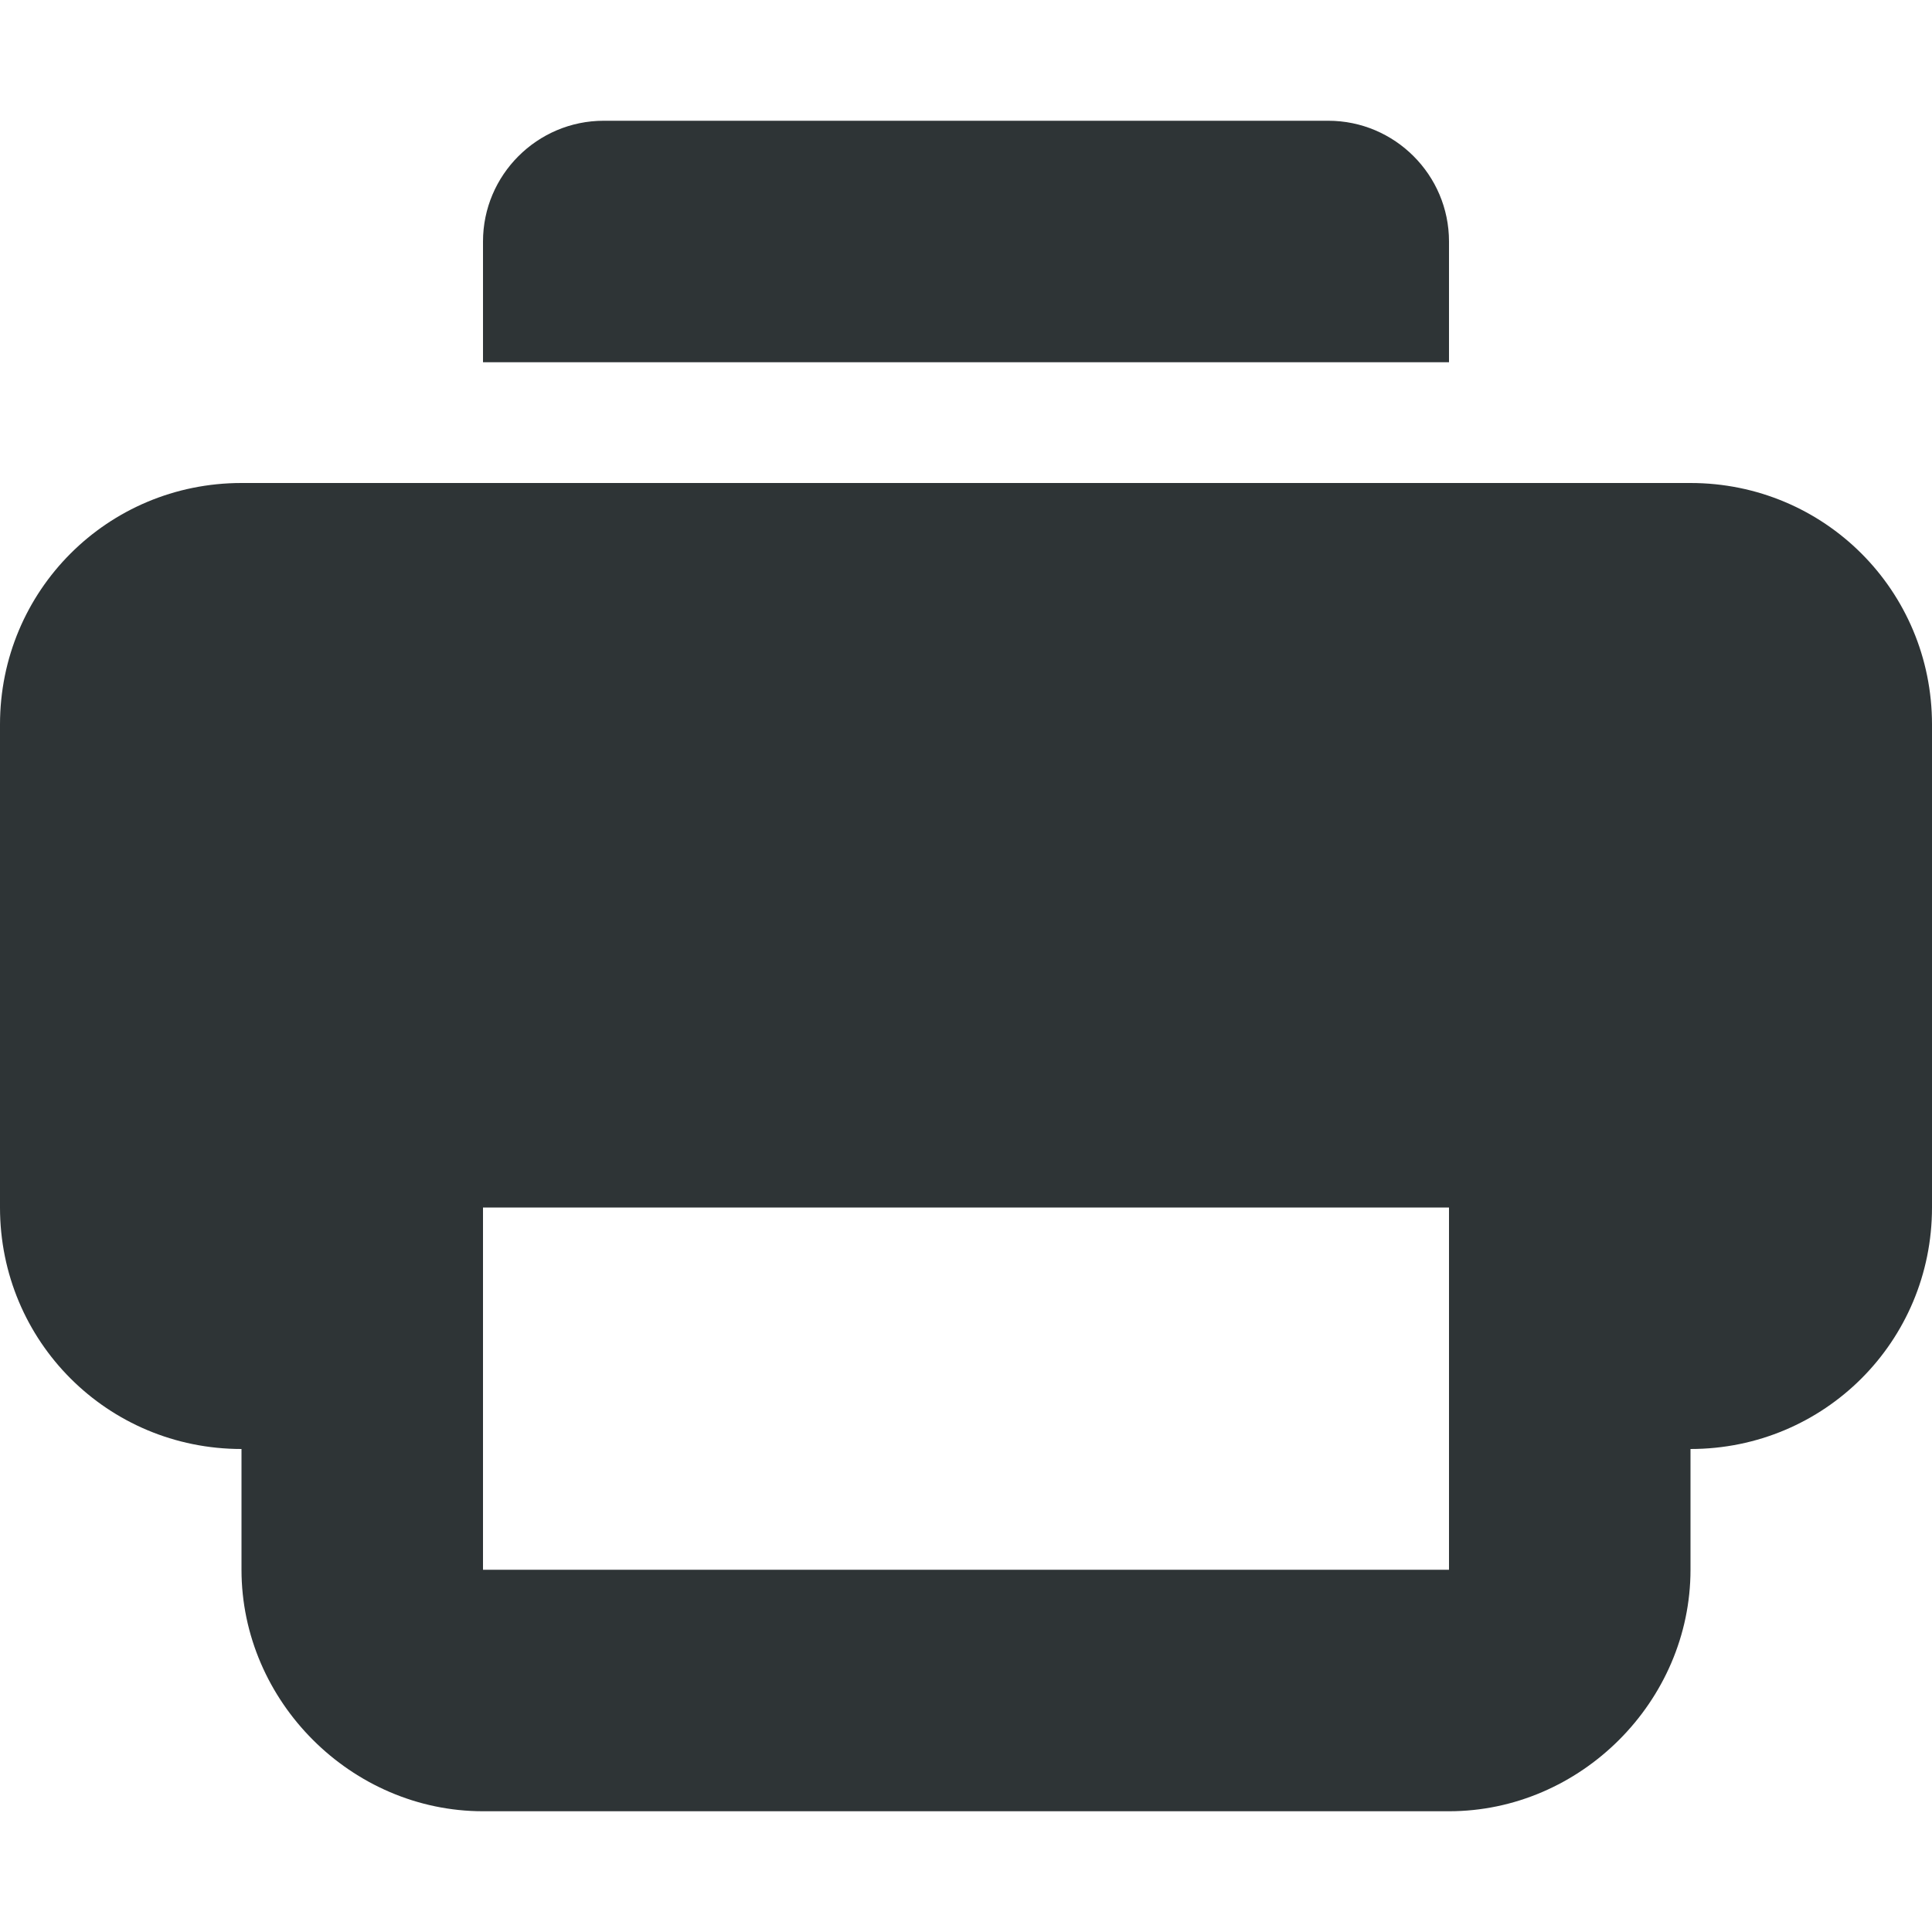
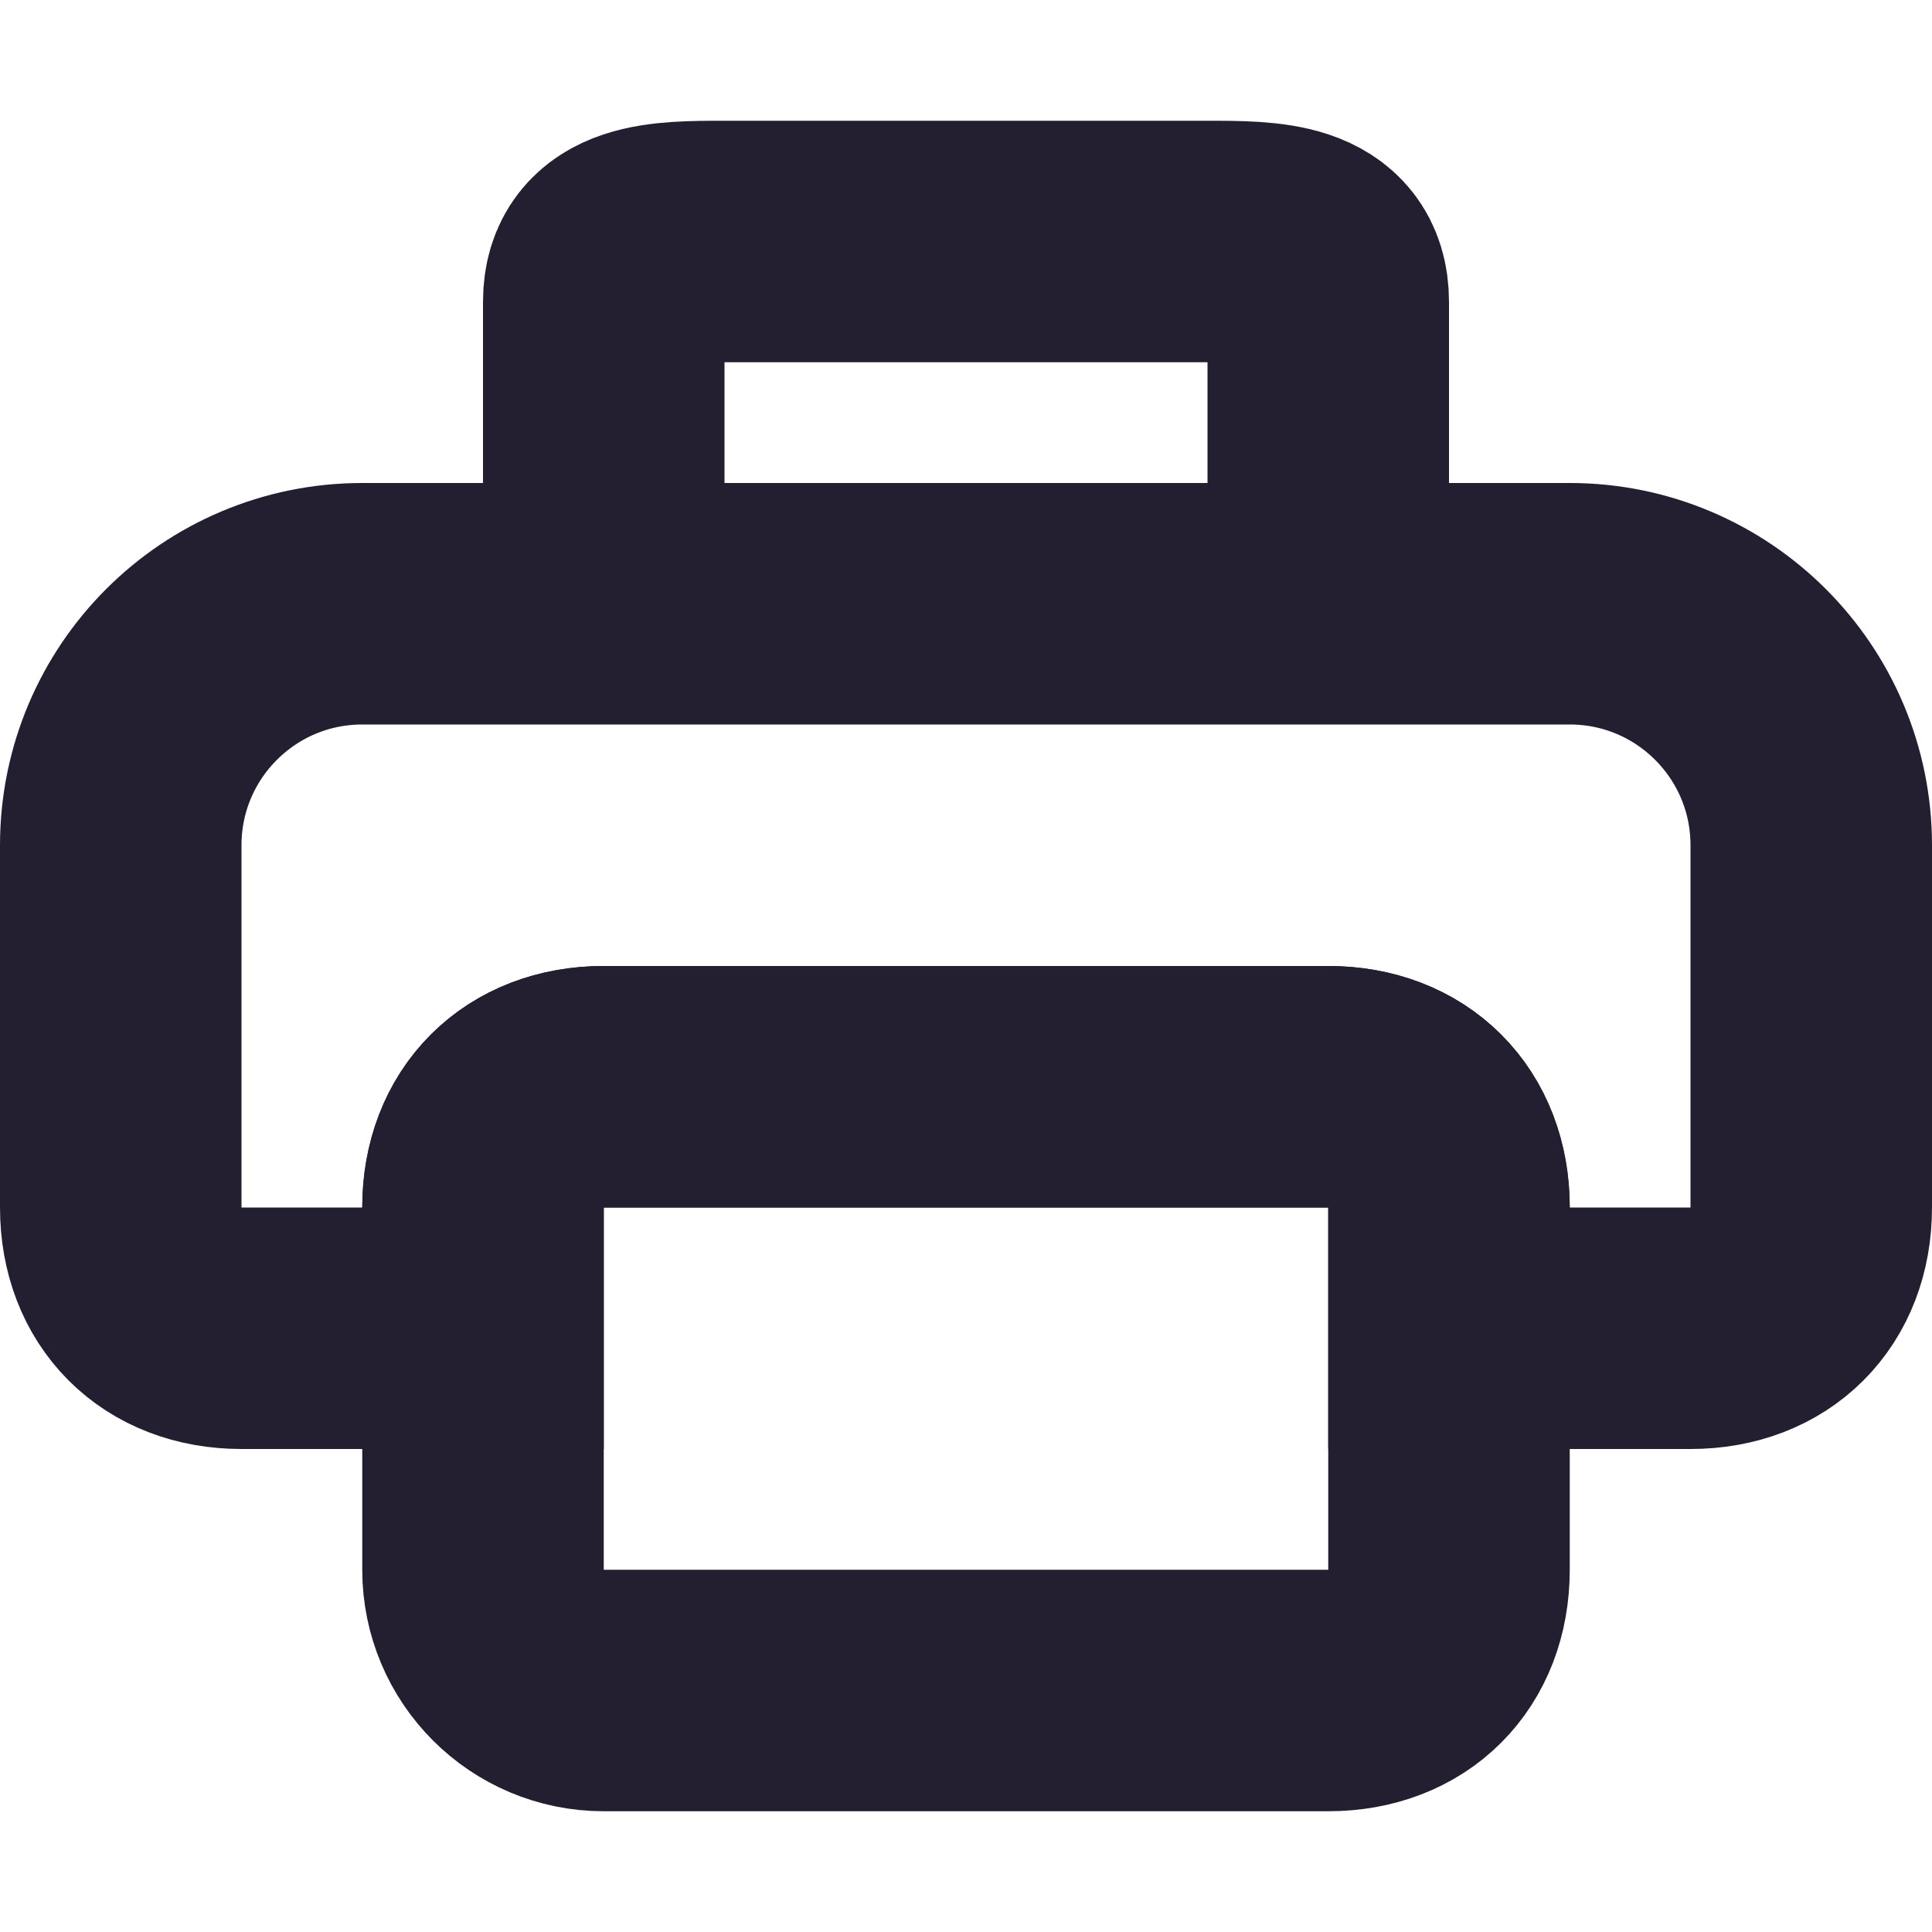
- <svg xmlns="http://www.w3.org/2000/svg" height="16px" viewBox="0 0 16 16" width="16px">
-   <path d="m 5 1 c -0.551 0 -1 0.449 -1 1 v 1 h 8 v -1 c 0 -0.551 -0.449 -1 -1 -1 z m -3 3 c -1.109 0 -2 0.891 -2 2 v 4 c 0 1.109 0.891 2 2 2 v 1 c 0 1.09 0.91 2 2 2 h 8 c 1.09 0 2 -0.91 2 -2 v -1 c 1.109 0 2 -0.891 2 -2 v -4 c 0 -1.109 -0.891 -2 -2 -2 z m 2 6 h 8 v 3 h -8 z m 0 0" fill="#2e3436" />
+ <svg xmlns="http://www.w3.org/2000/svg" width="16" height="16" fill="none">
+   <path class="foreground-stroke" stroke="#241f30" stroke-linecap="round" stroke-width="2" d="M4 13v-3c0-.6.4-1 1-1h6c.6 0 1 .4 1 1v3c0 .6-.4 1-1 1H5a1 1 0 0 1-1-1z" />
+   <path class="foreground-stroke" stroke="#241f30" stroke-linecap="round" stroke-width="2" d="M1 7v3c0 .6.4 1 1 1h2v-1c0-.6.4-1 1-1h6c.6 0 1 .4 1 1v1h2c.6 0 1-.4 1-1V7a2 2 0 0 0-2-2H3a2 2 0 0 0-2 2ZM6 2h4c.5 0 1 0 1 .5V5H5V2.5C5 2 5.5 2 6 2z" />
</svg>
